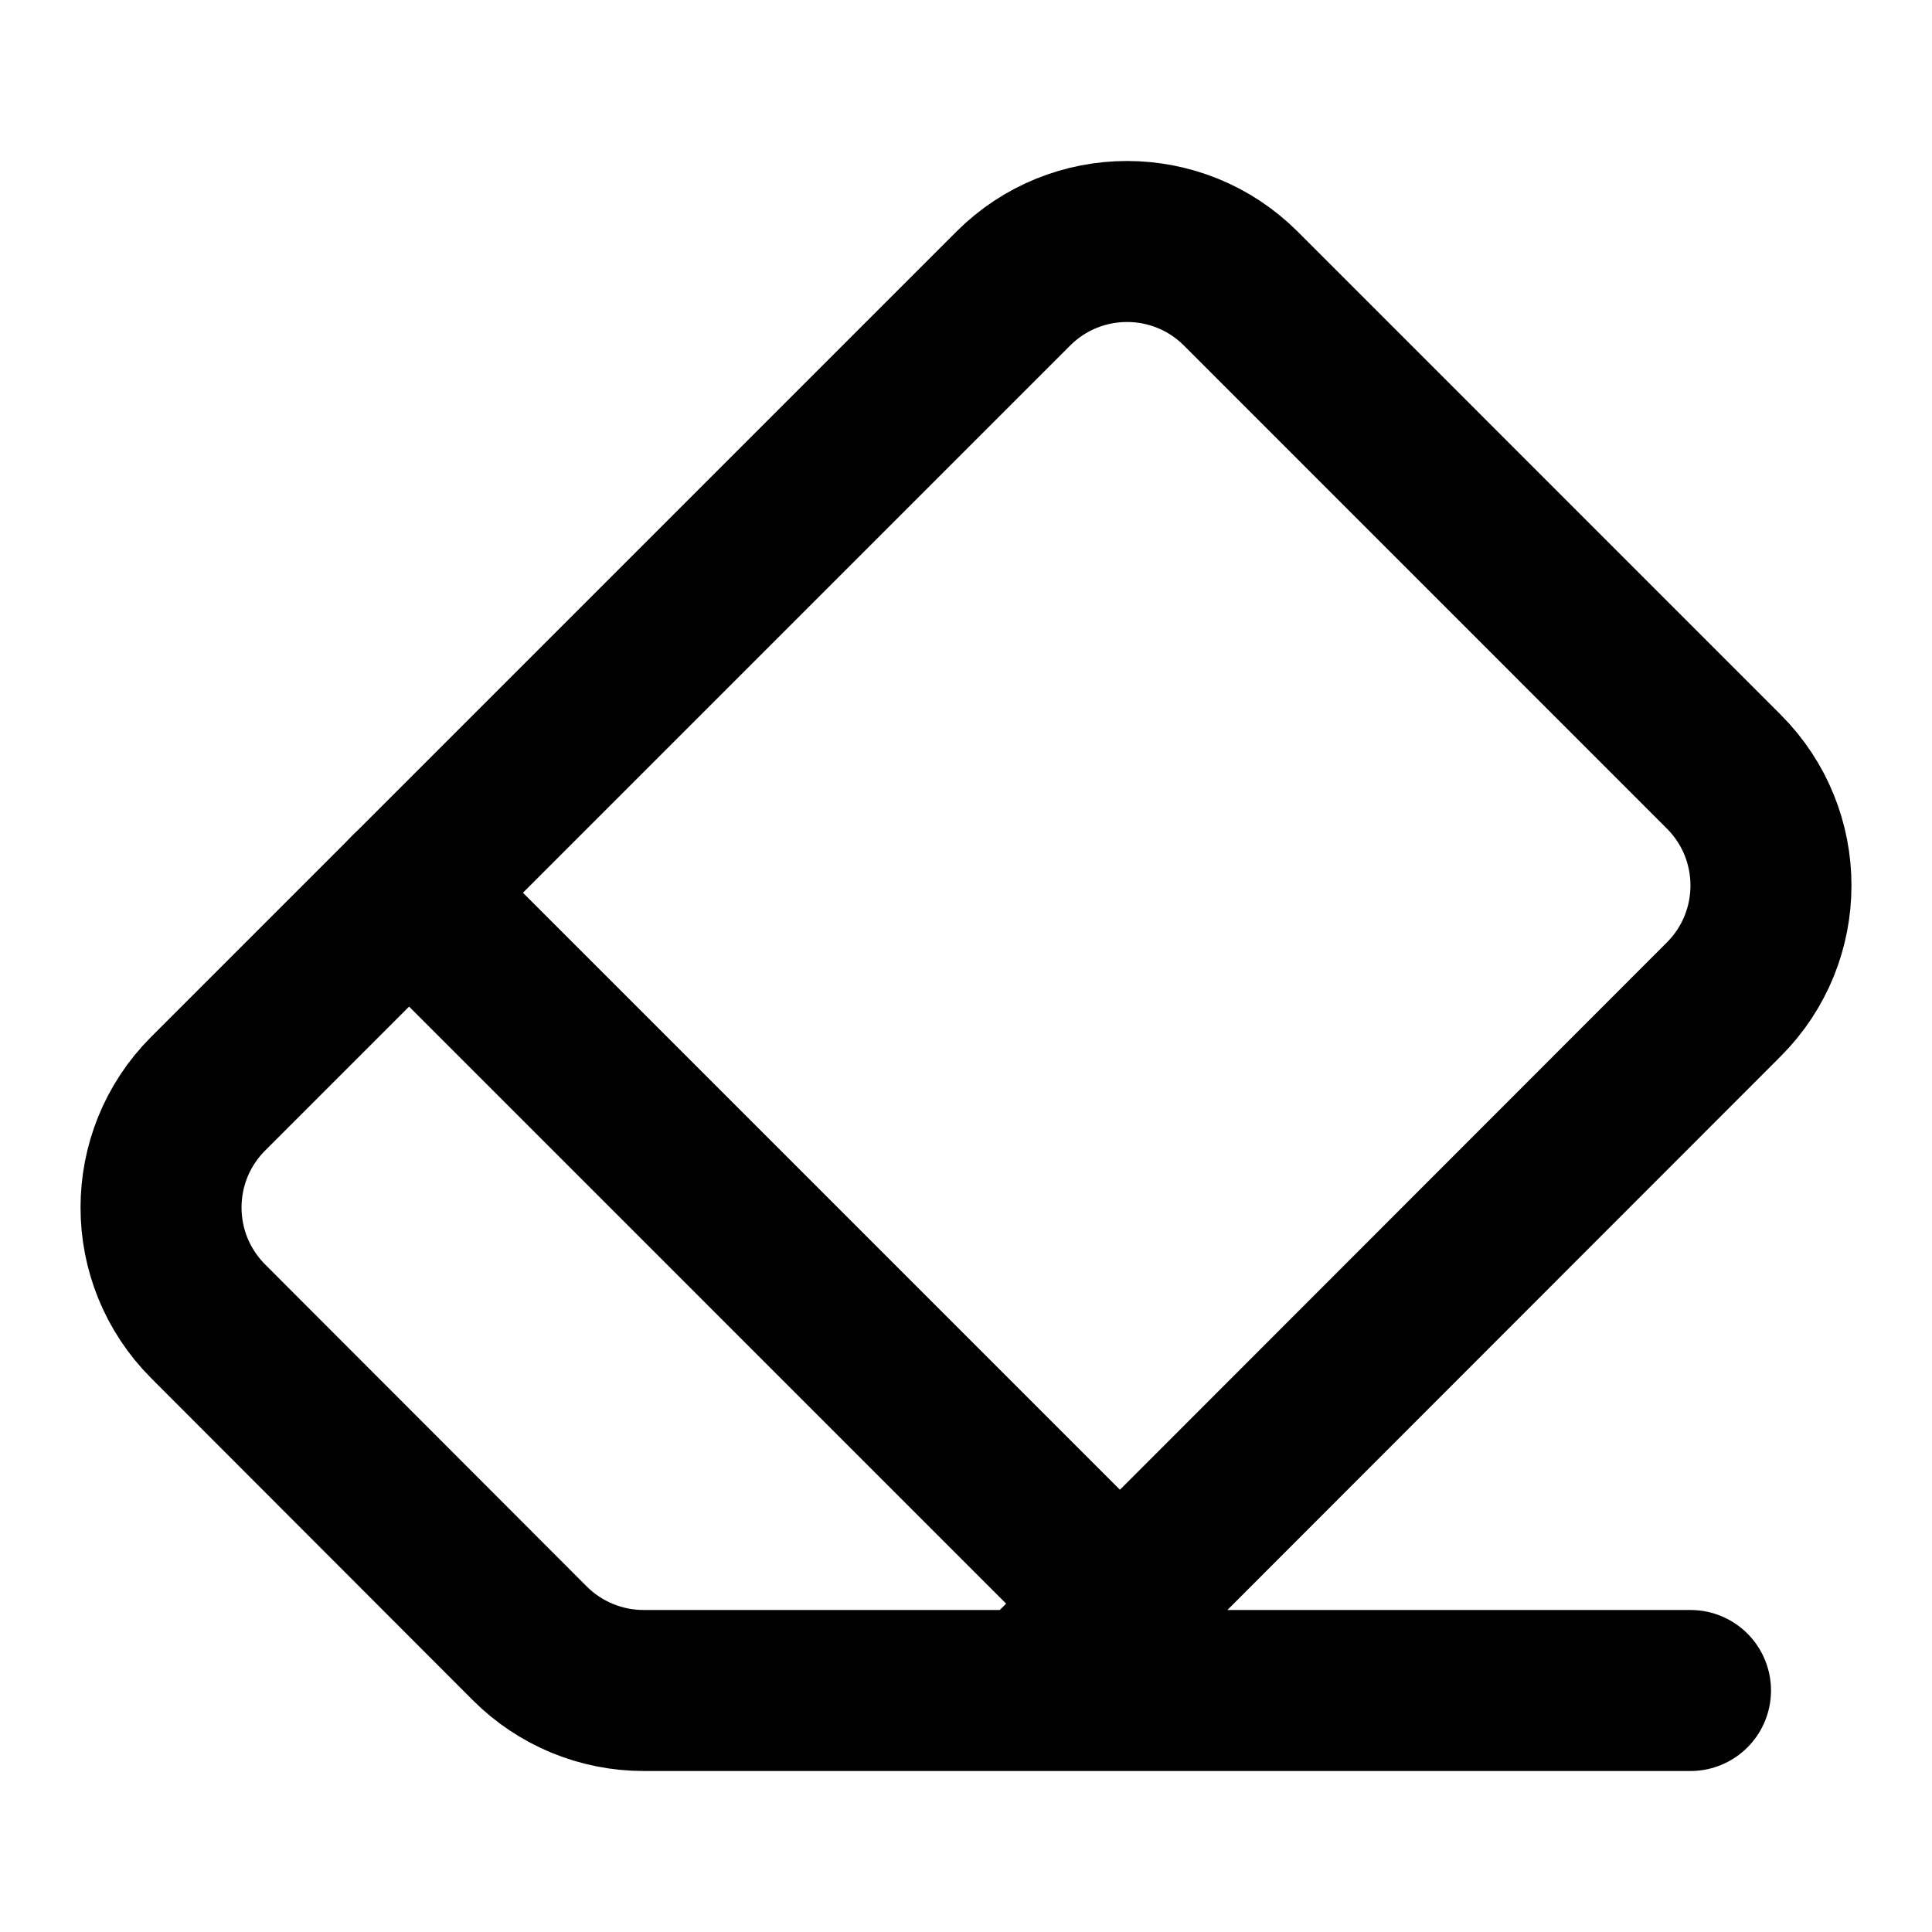
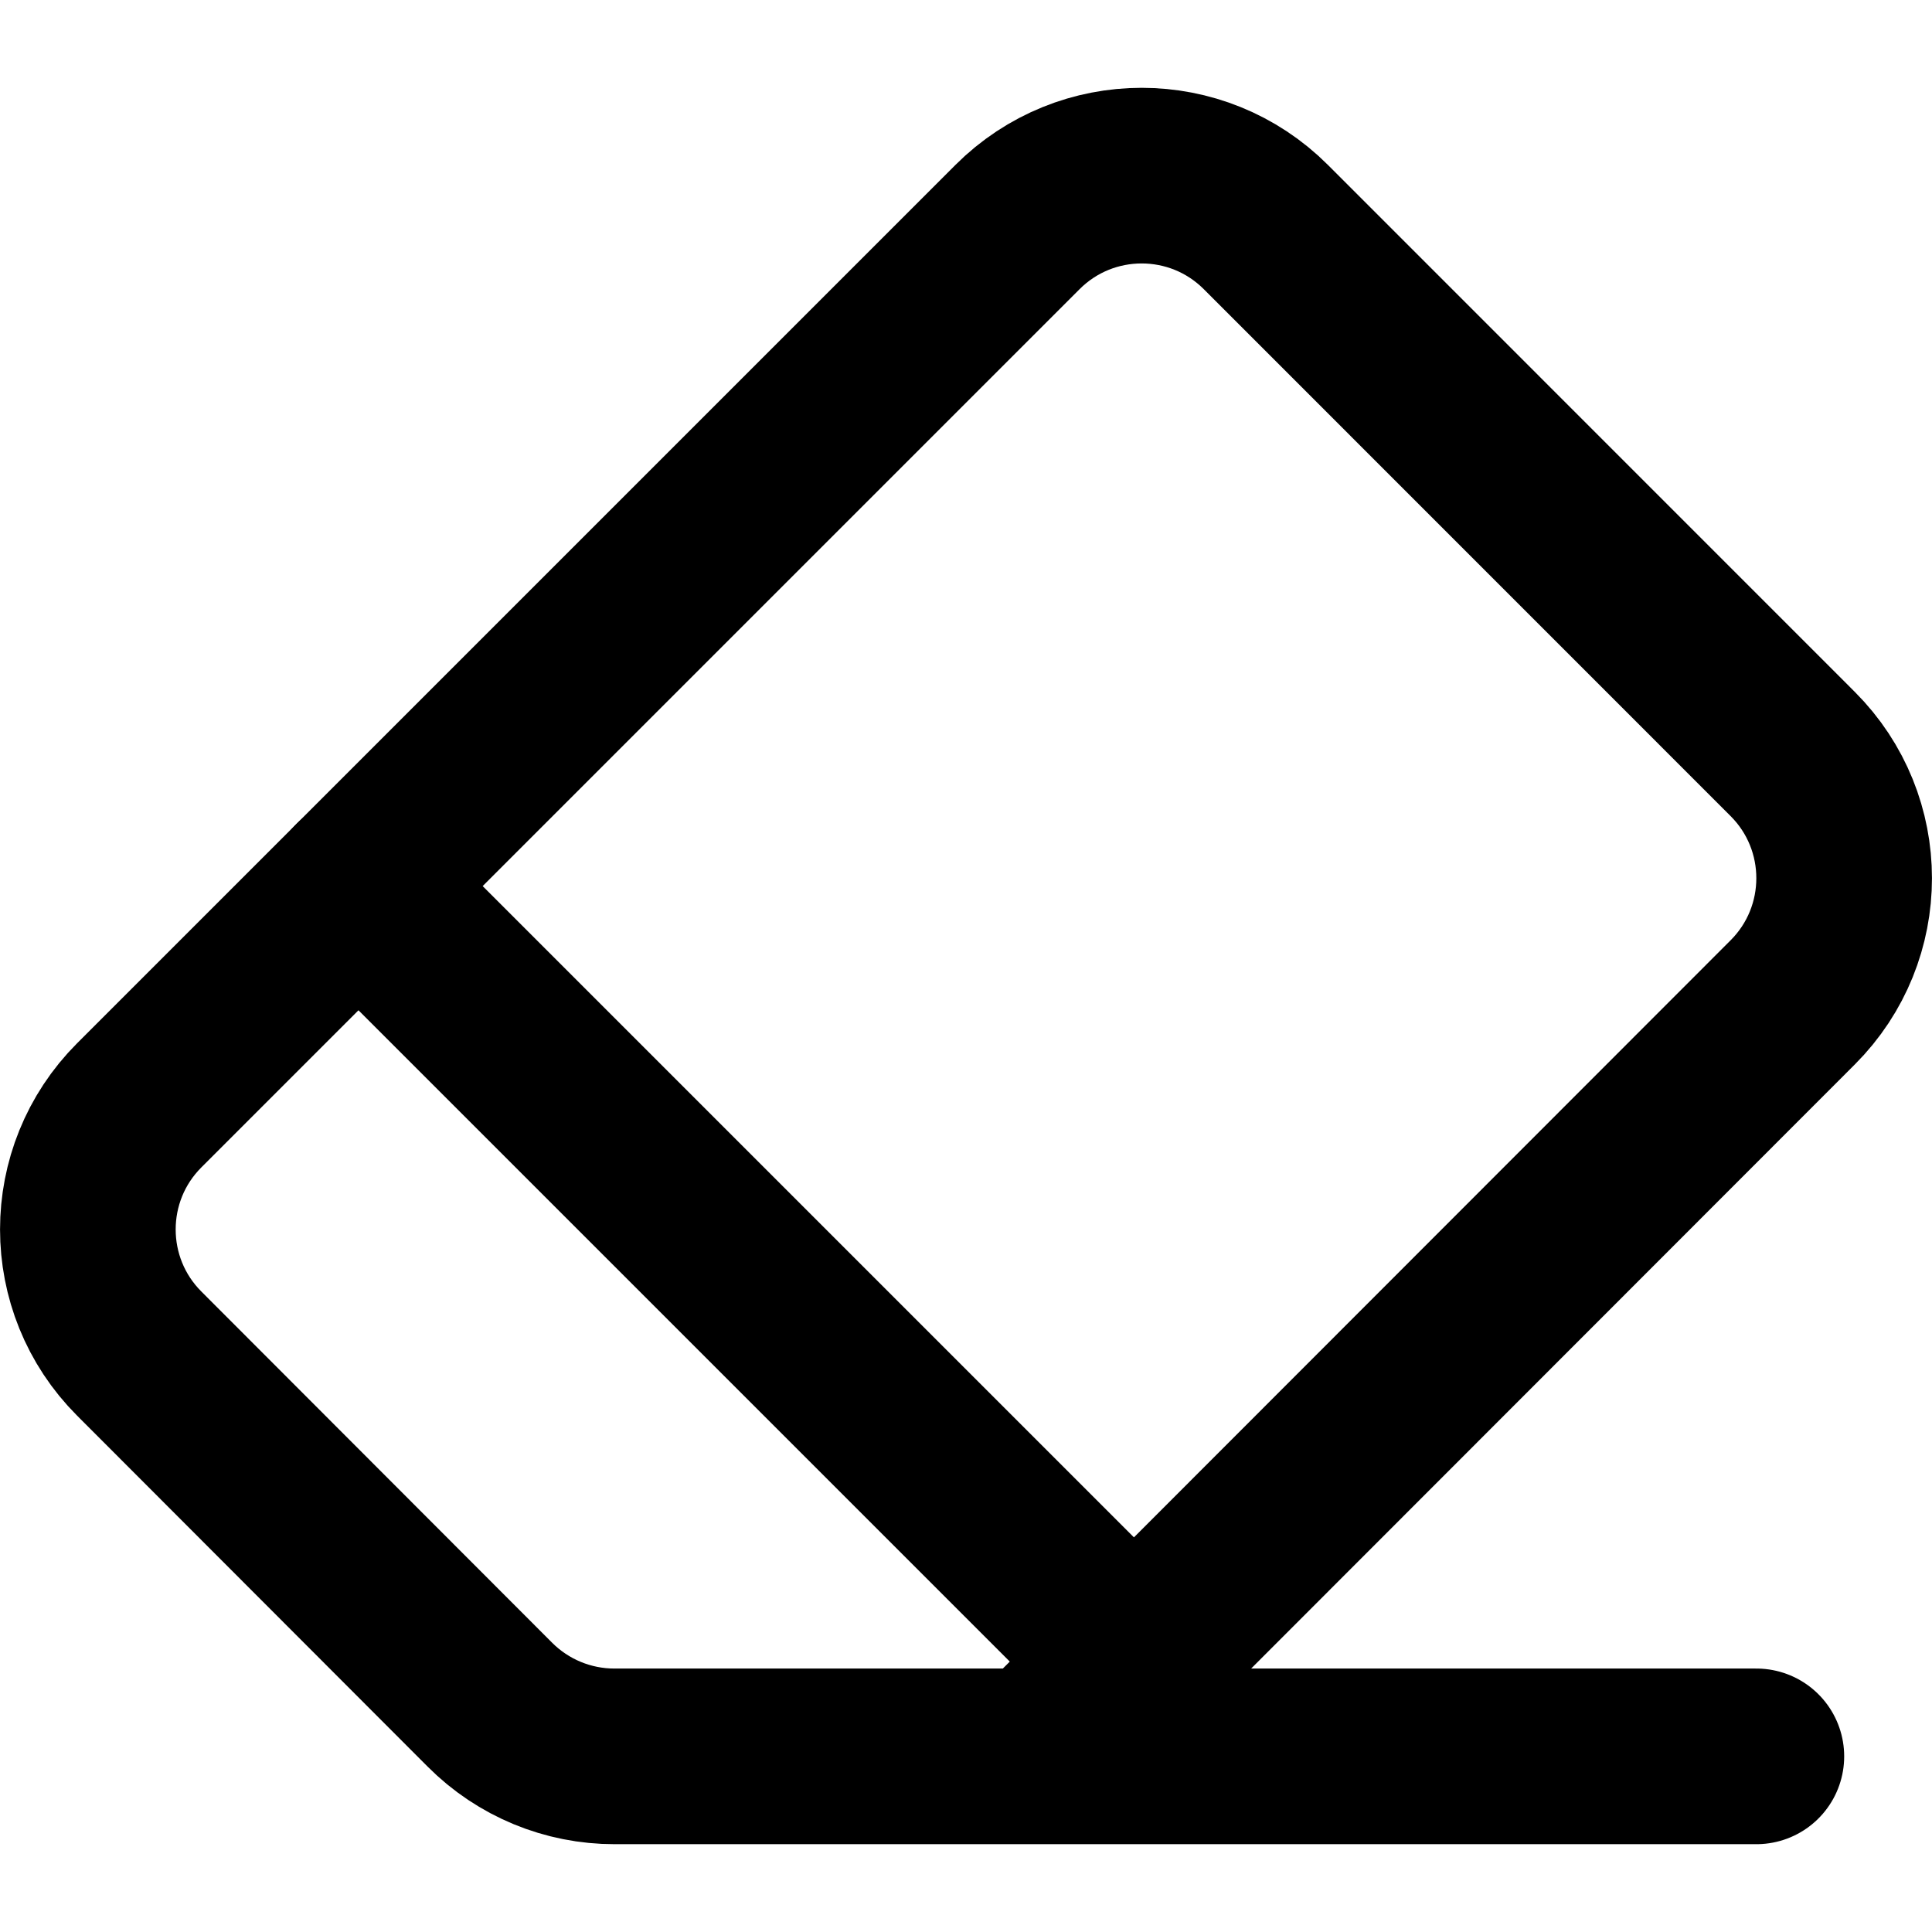
- <svg xmlns="http://www.w3.org/2000/svg" class="lucide lucide-eraser" width="24" height="24" viewBox="0 0 24 24" fill="none" stroke="currentColor" stroke-width="2" stroke-linecap="round" stroke-linejoin="round">
+ <svg xmlns="http://www.w3.org/2000/svg" class="lucide lucide-eraser" width="24" height="24" viewBox="1 1 22 22" fill="none" stroke="currentColor" stroke-width="2" stroke-linecap="round" stroke-linejoin="round">
  <path d="M21 21H8a2 2 0 0 1-1.42-.587l-3.994-3.999a2 2 0 0 1 0-2.828l10-10a2 2 0 0 1 2.829 0l5.999 6a2 2 0 0 1 0 2.828L12.834 21" />
  <path d="m5.082 11.09 8.828 8.828" />
</svg>
